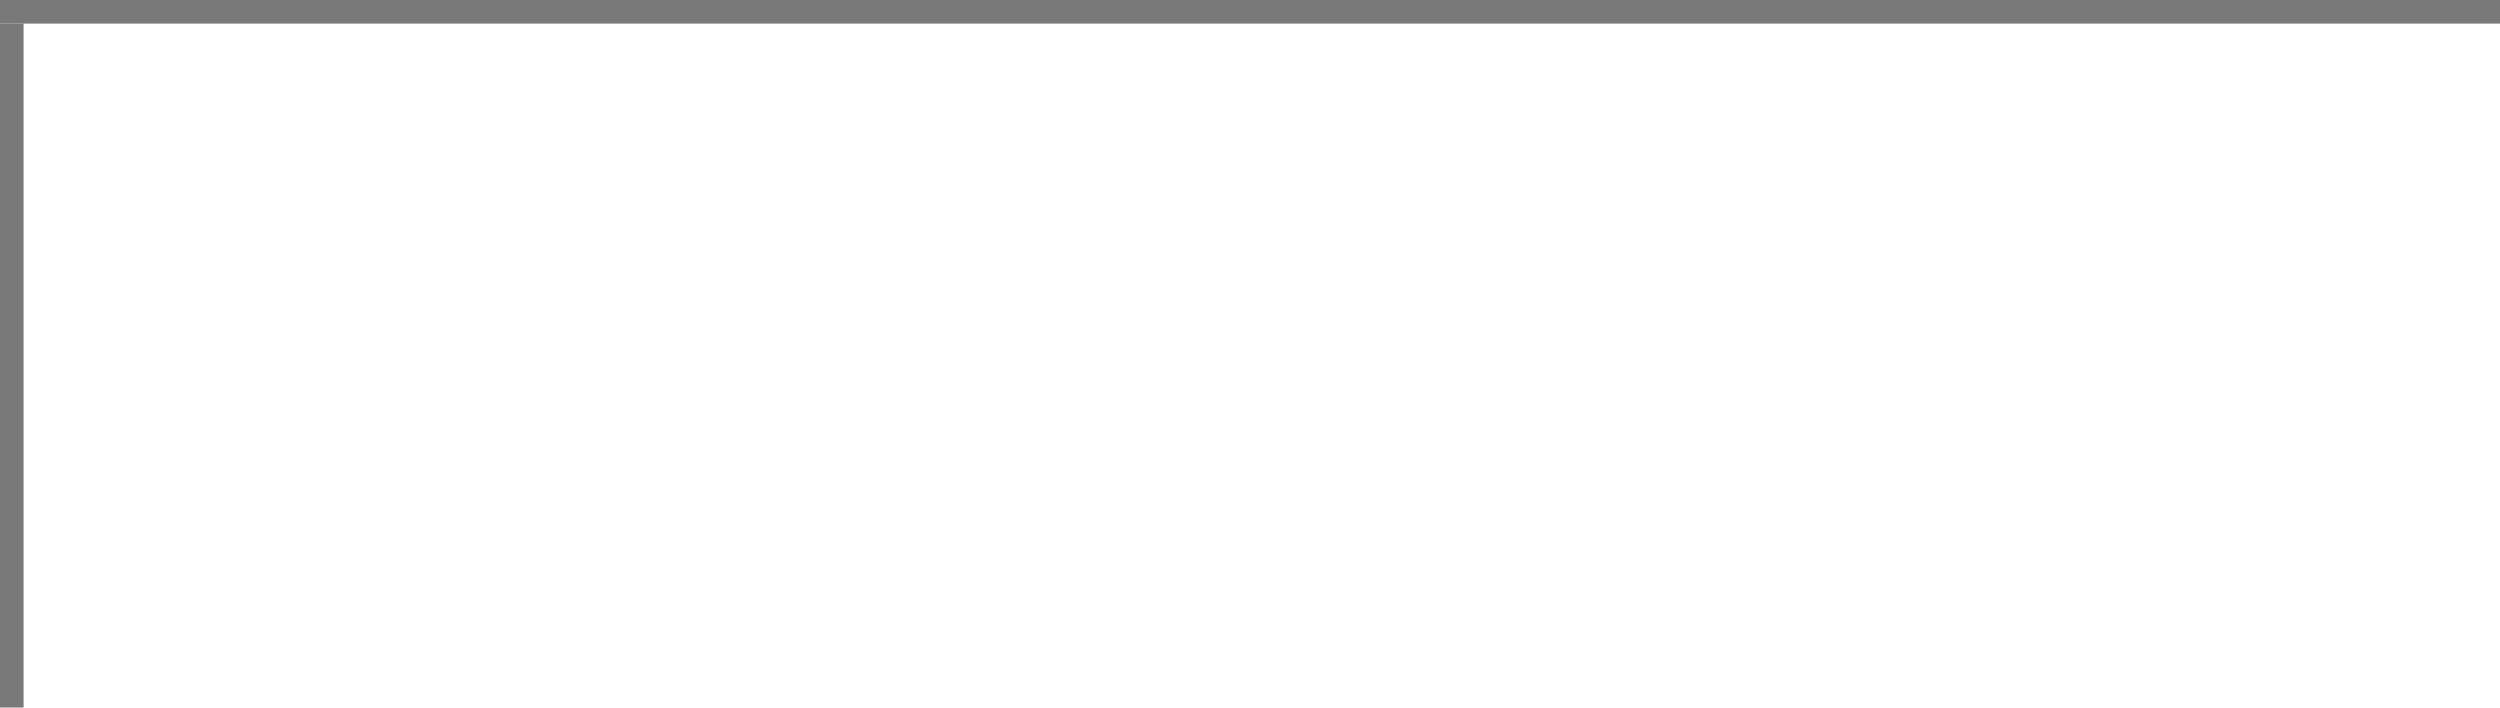
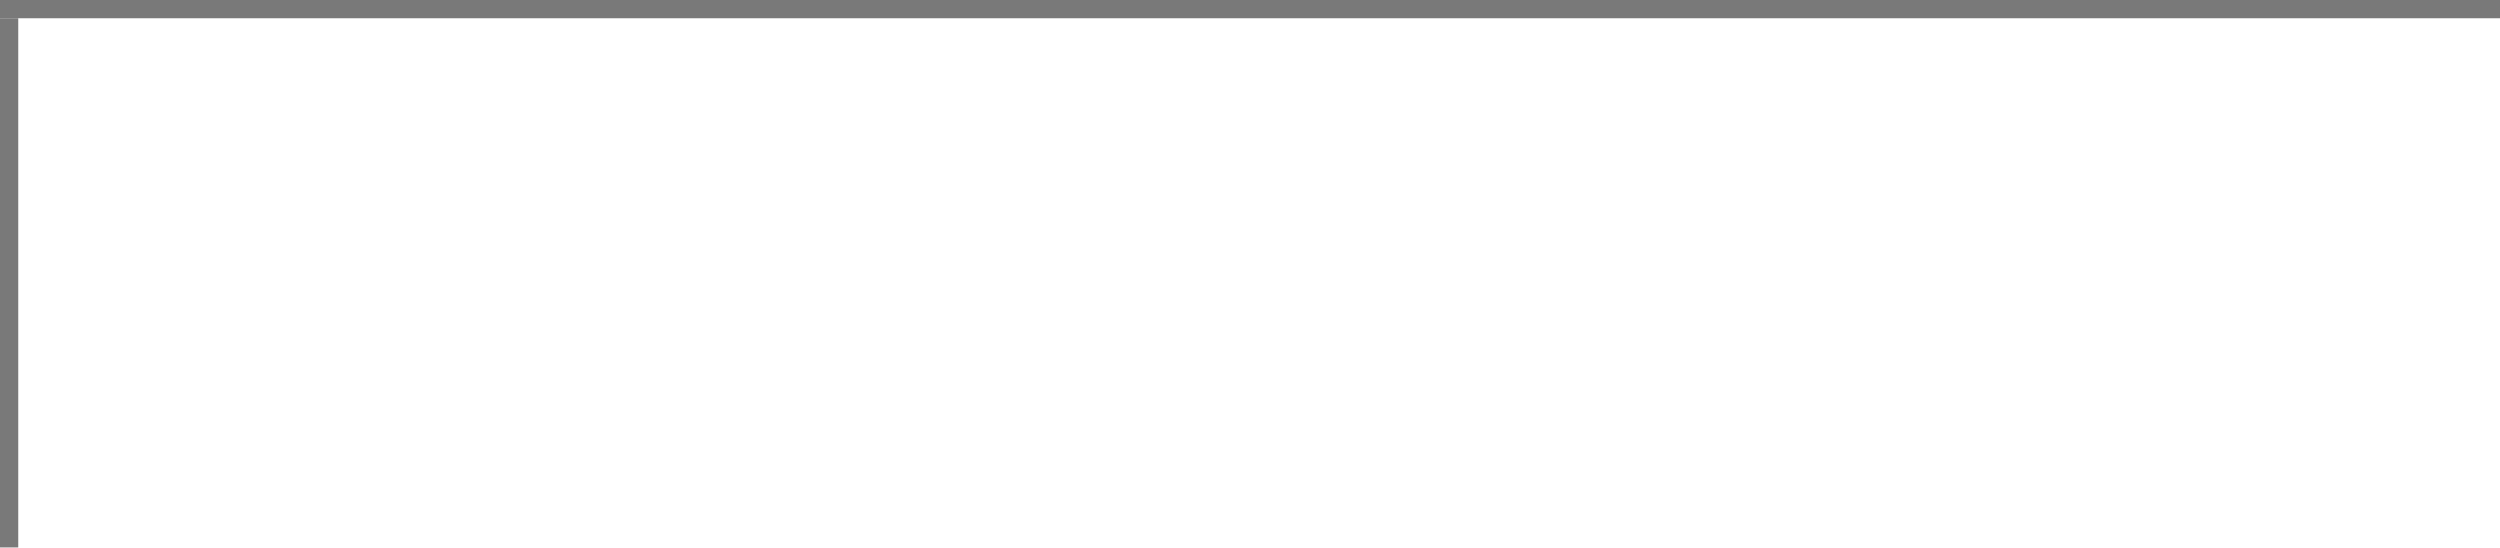
- <svg xmlns="http://www.w3.org/2000/svg" version="1.1" width="106px" height="30px" viewBox="318 0 106 30">
-   <path d="M 1 1  L 106 1  L 106 30  L 1 30  L 1 1  Z " fill-rule="nonzero" fill="rgba(255, 255, 255, 1)" stroke="none" transform="matrix(1 0 0 1 318 0 )" class="fill" />
-   <path d="M 0.5 1  L 0.5 30  " stroke-width="1" stroke-dasharray="0" stroke="rgba(121, 121, 121, 1)" fill="none" transform="matrix(1 0 0 1 318 0 )" class="stroke" />
-   <path d="M 0 0.5  L 106 0.5  " stroke-width="1" stroke-dasharray="0" stroke="rgba(121, 121, 121, 1)" fill="none" transform="matrix(1 0 0 1 318 0 )" class="stroke" />
+ <svg xmlns="http://www.w3.org/2000/svg" version="1.1" width="137px" height="30px" viewBox="424 30 137 30">
+   <path d="M 1 1  L 137 1  L 137 30  L 1 30  L 1 1  Z " fill-rule="nonzero" fill="rgba(255, 255, 255, 1)" stroke="none" transform="matrix(1 0 0 1 424 30 )" class="fill" />
+   <path d="M 0.5 1  L 0.5 30  " stroke-width="1" stroke-dasharray="0" stroke="rgba(121, 121, 121, 1)" fill="none" transform="matrix(1 0 0 1 424 30 )" class="stroke" />
+   <path d="M 0 0.5  L 137 0.5  " stroke-width="1" stroke-dasharray="0" stroke="rgba(121, 121, 121, 1)" fill="none" transform="matrix(1 0 0 1 424 30 )" class="stroke" />
</svg>
